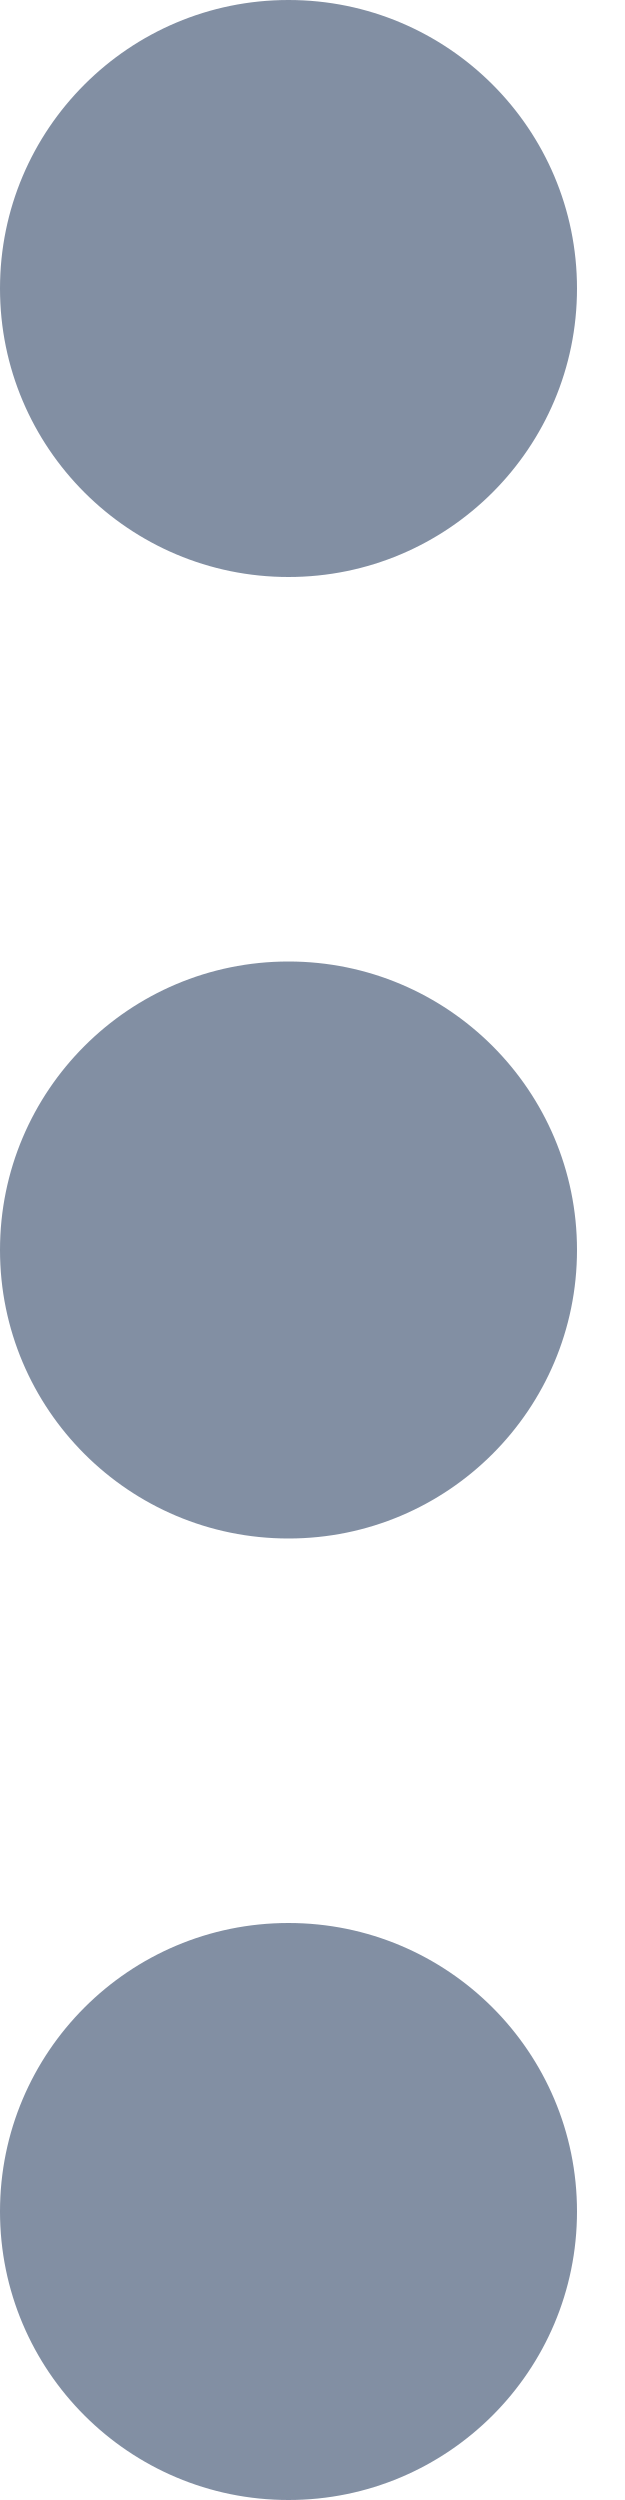
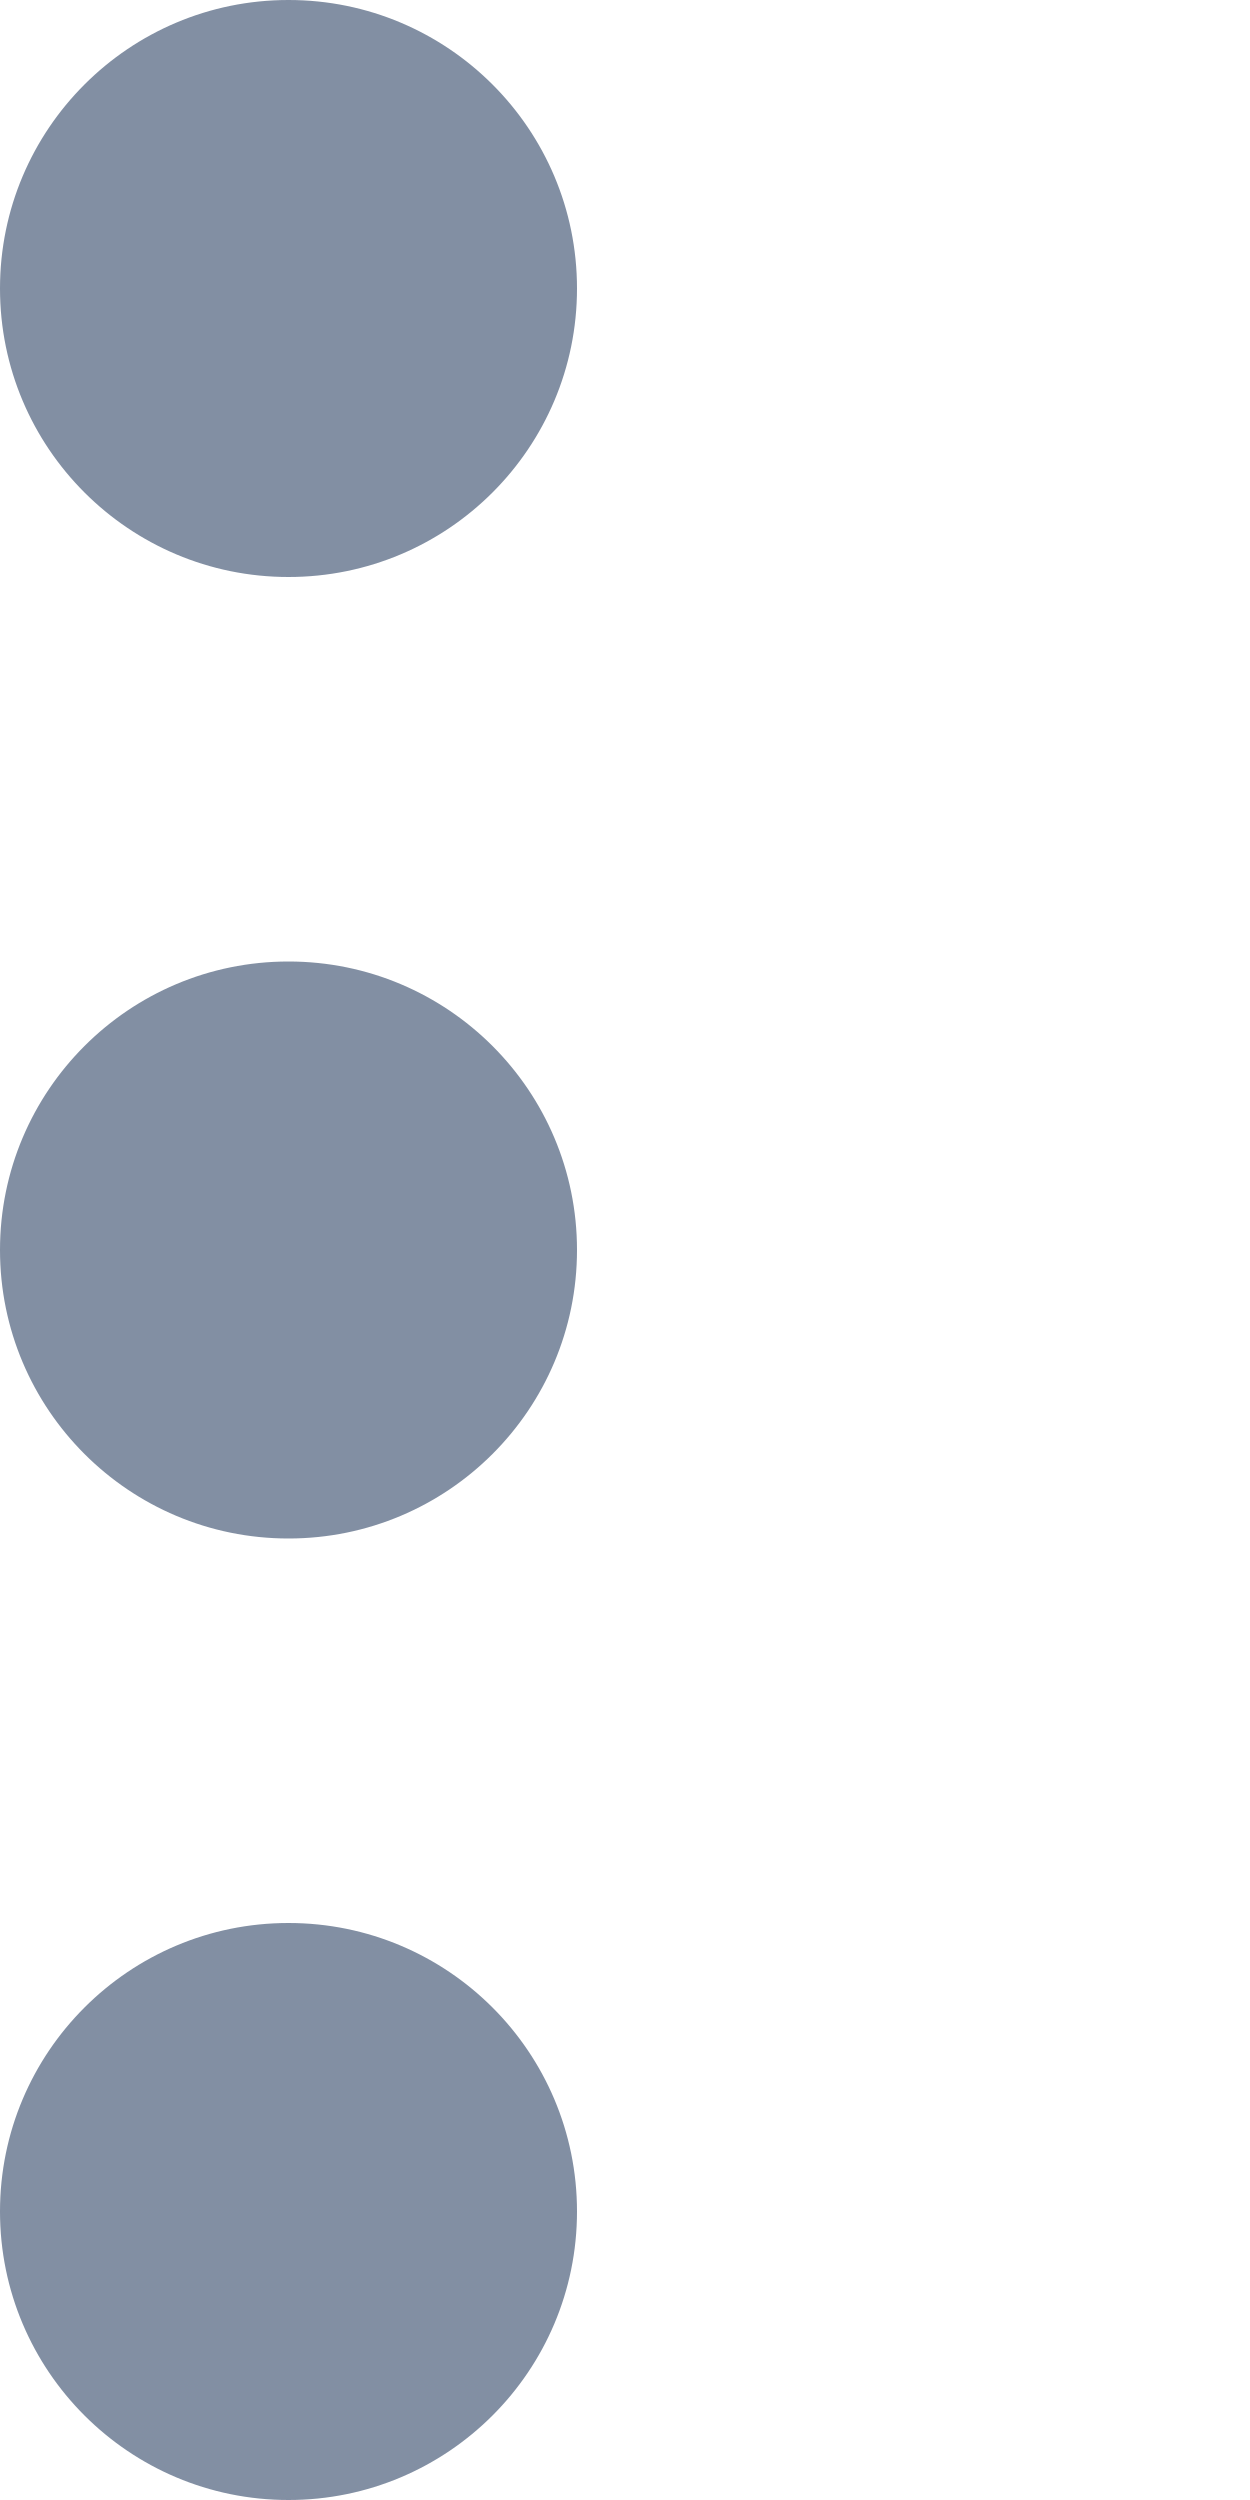
- <svg xmlns="http://www.w3.org/2000/svg" width="5" height="20">
+ <svg xmlns="http://www.w3.org/2000/svg" width="10" height="20">
  <g fill="#828FA3" fill-rule="evenodd">
    <circle cx="2.308" cy="2.308" r="2.308" />
    <circle cx="2.308" cy="10" r="2.308" />
    <circle cx="2.308" cy="17.692" r="2.308" />
  </g>
</svg>
